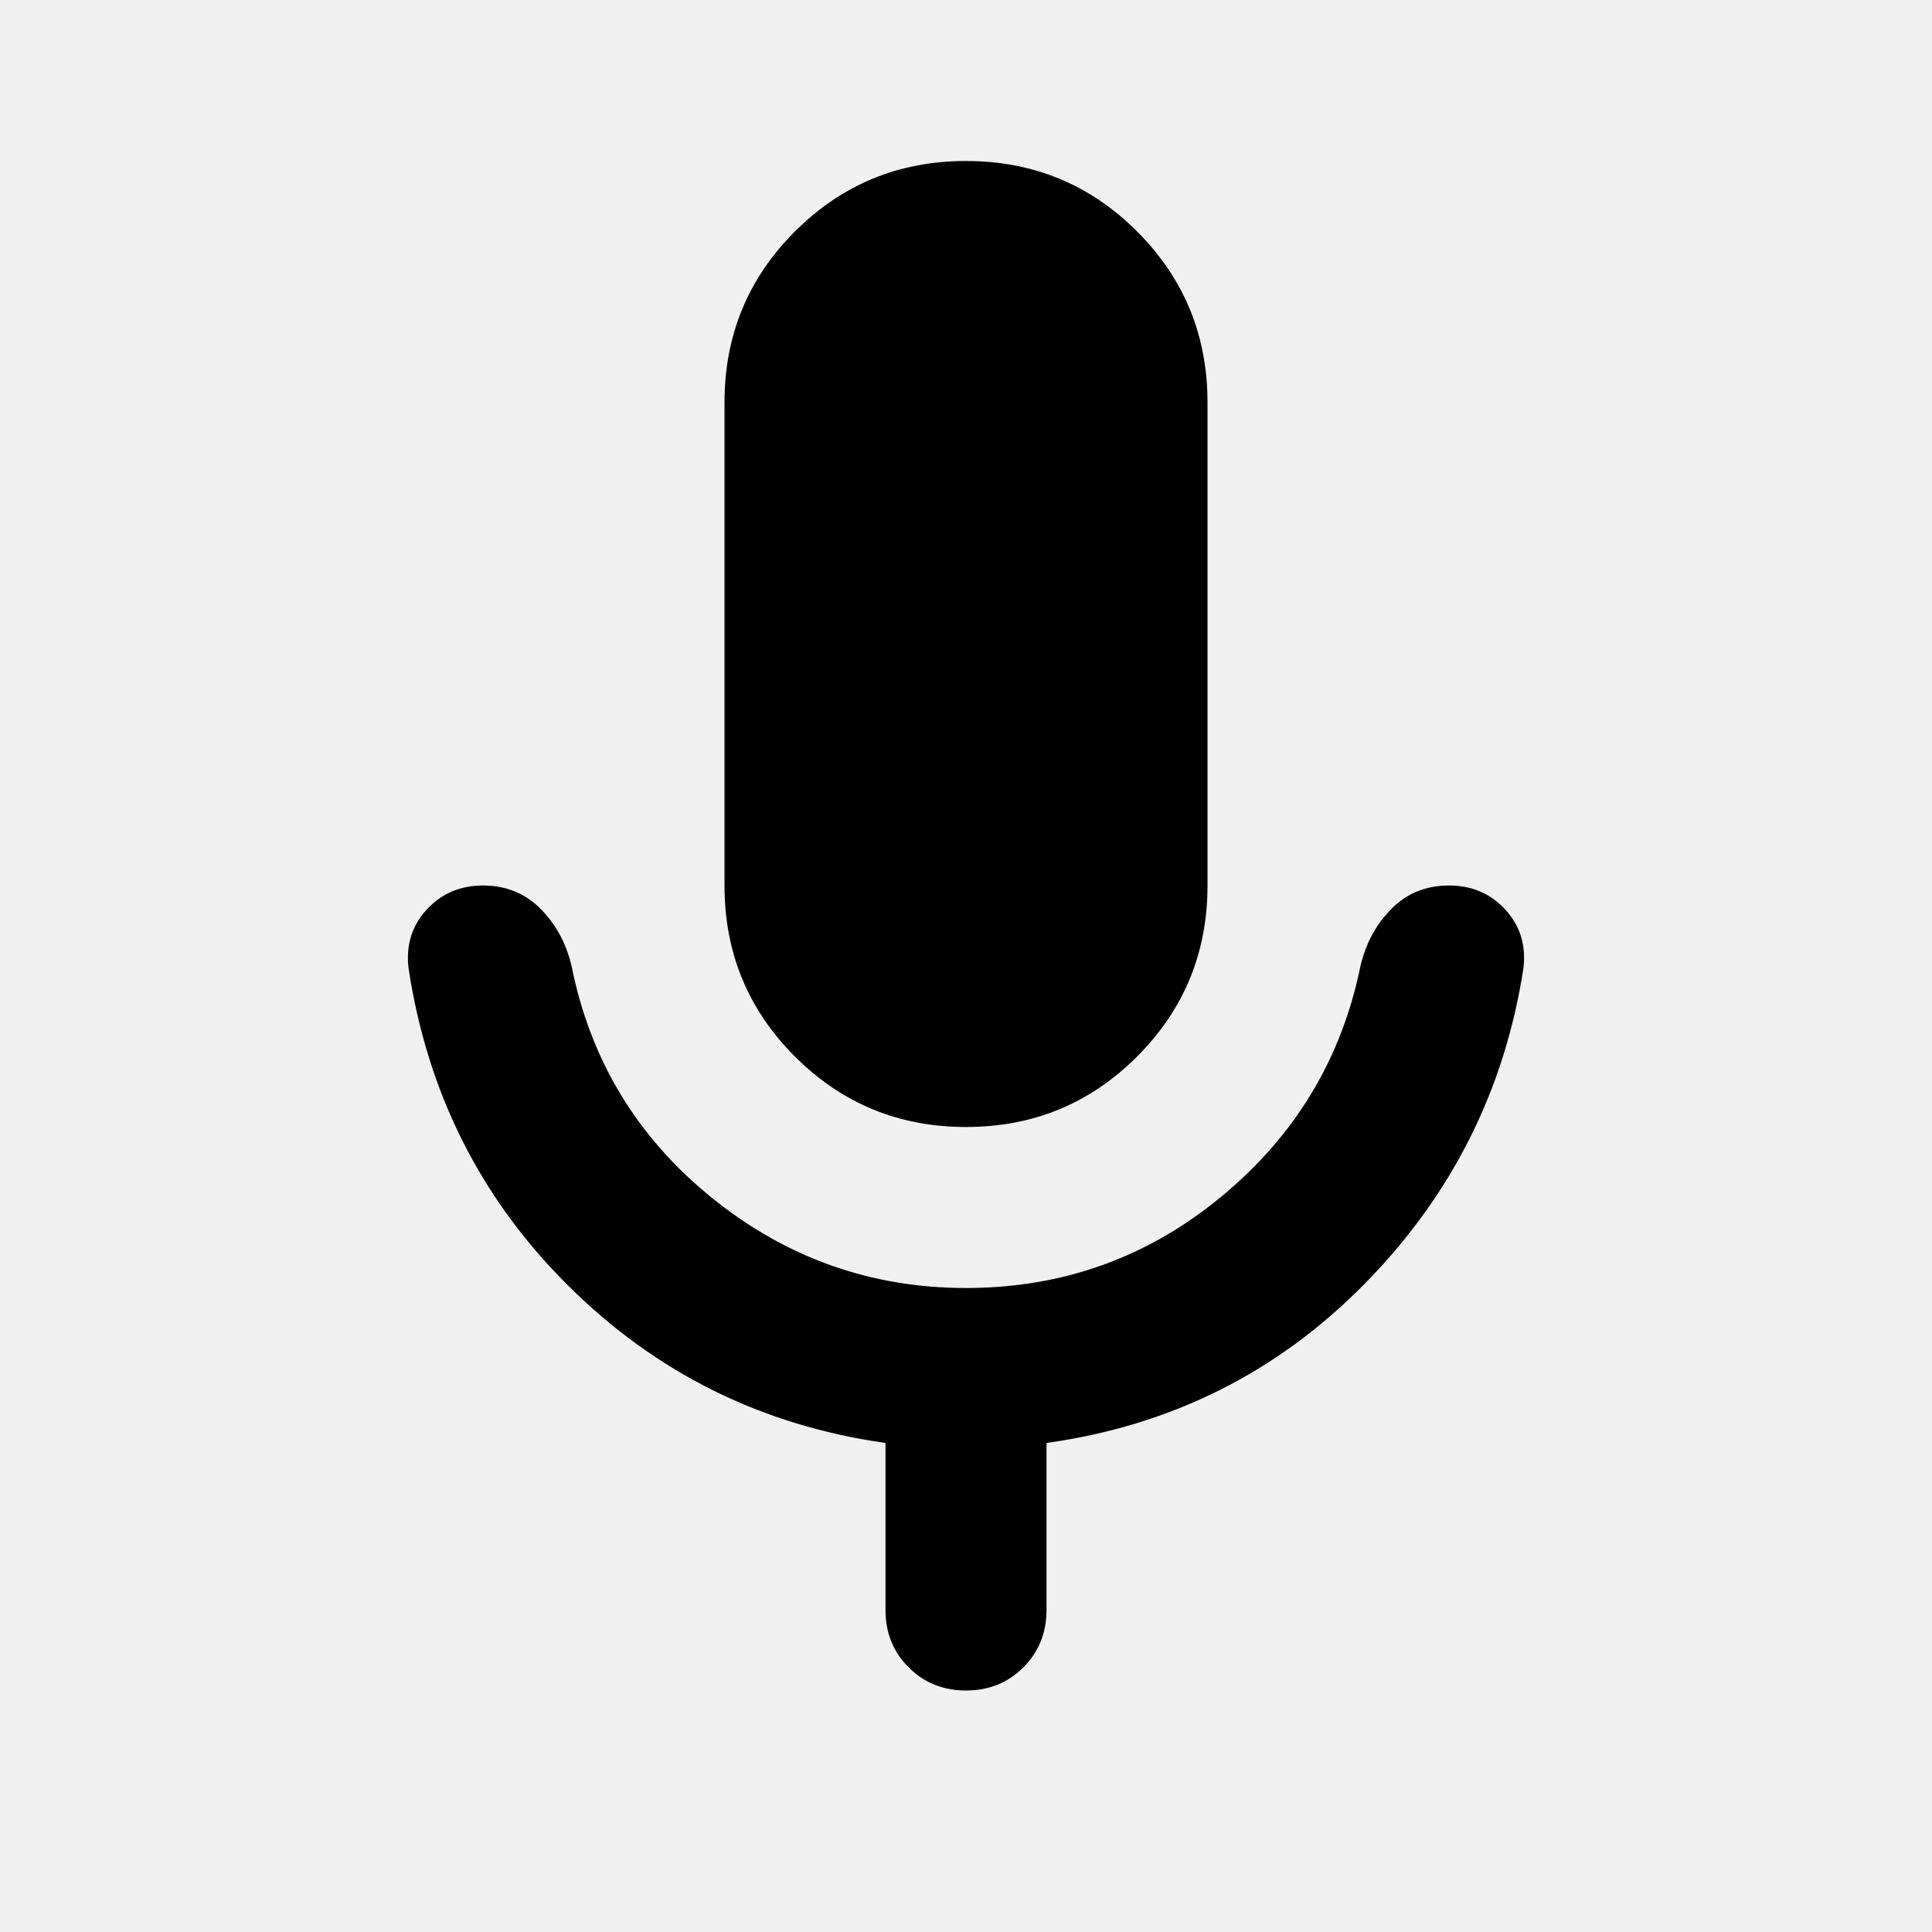
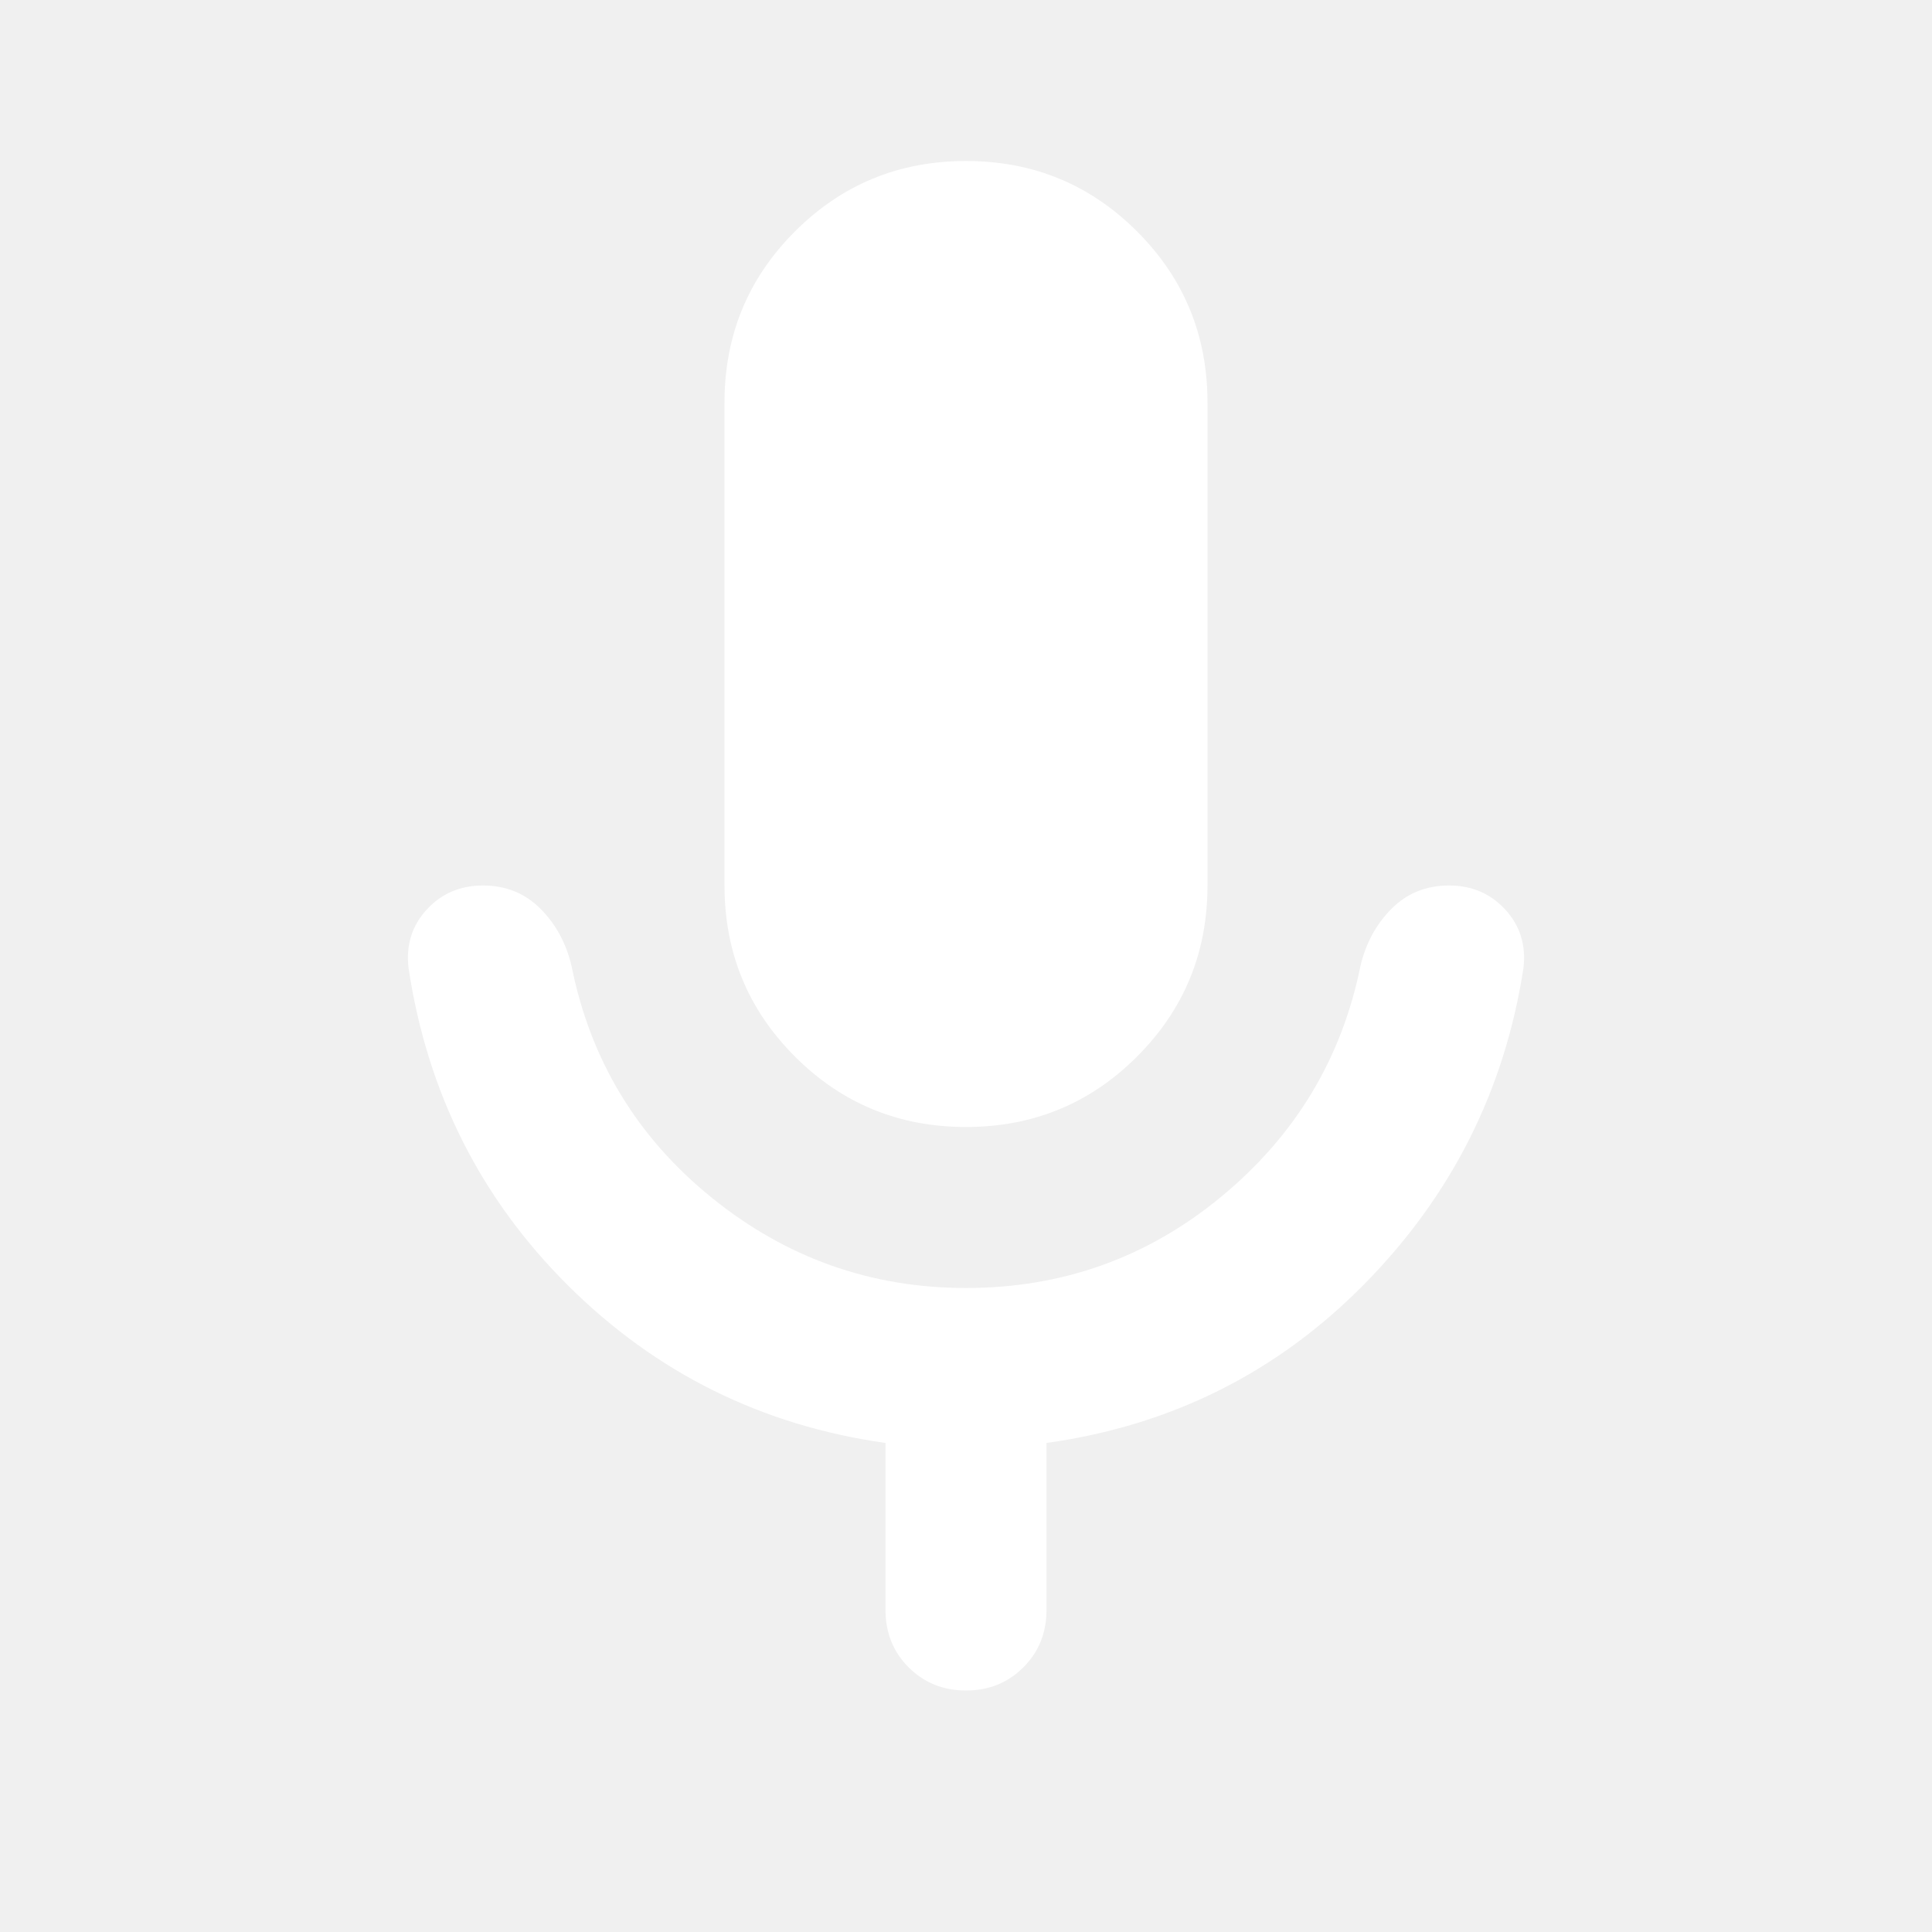
- <svg xmlns="http://www.w3.org/2000/svg" height="24px" viewBox="0 -960 960 960" width="24px" fill="#000000">
+ <svg xmlns="http://www.w3.org/2000/svg" height="24px" viewBox="0 -960 960 960" width="24px" fill="#FFFFFF">
  <path d="M480-400q-50 0-85-35t-35-85v-240q0-50 35-85t85-35q50 0 85 35t35 85v240q0 50-35 85t-85 35Zm-40 240v-83q-92-13-157.5-78T203-479q-2-17 9-29t28-12q17 0 28.5 11.5T284-480q14 70 69.5 115T480-320q72 0 127-45.5T676-480q4-17 15.5-28.5T720-520q17 0 28 12t9 29q-14 91-79 157t-158 79v83q0 17-11.5 28.5T480-120q-17 0-28.5-11.5T440-160Z" />
</svg>
